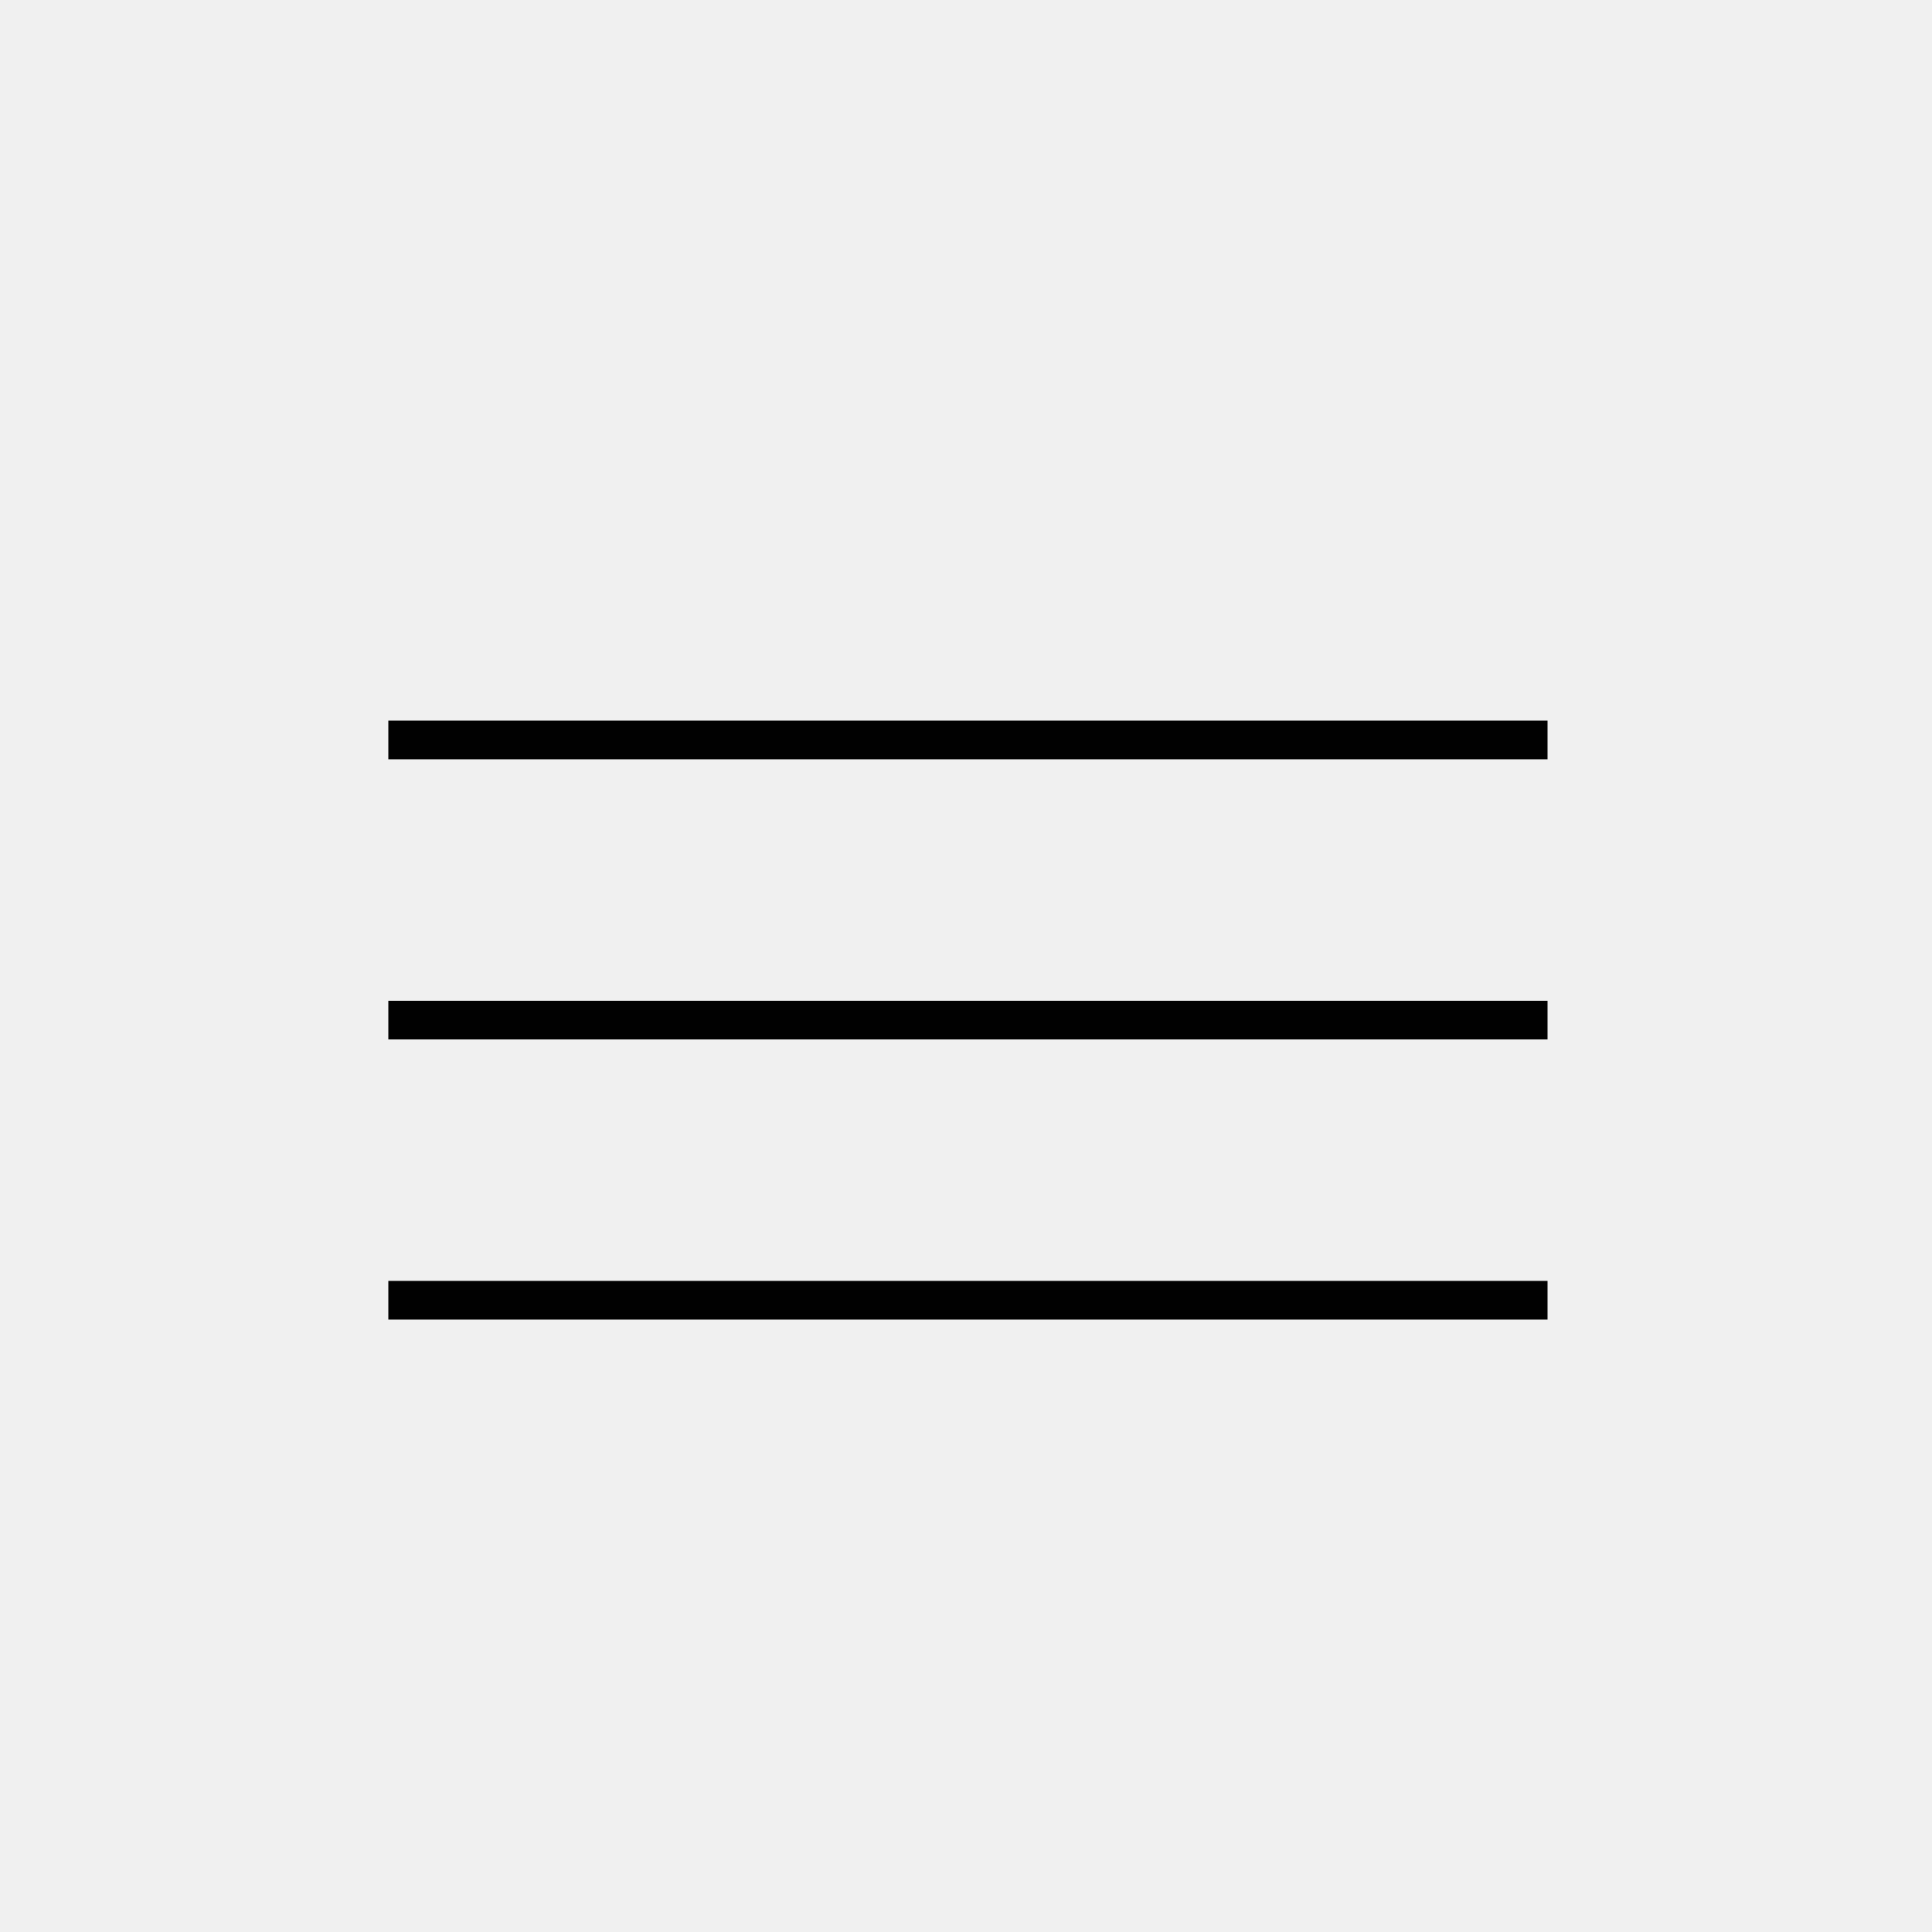
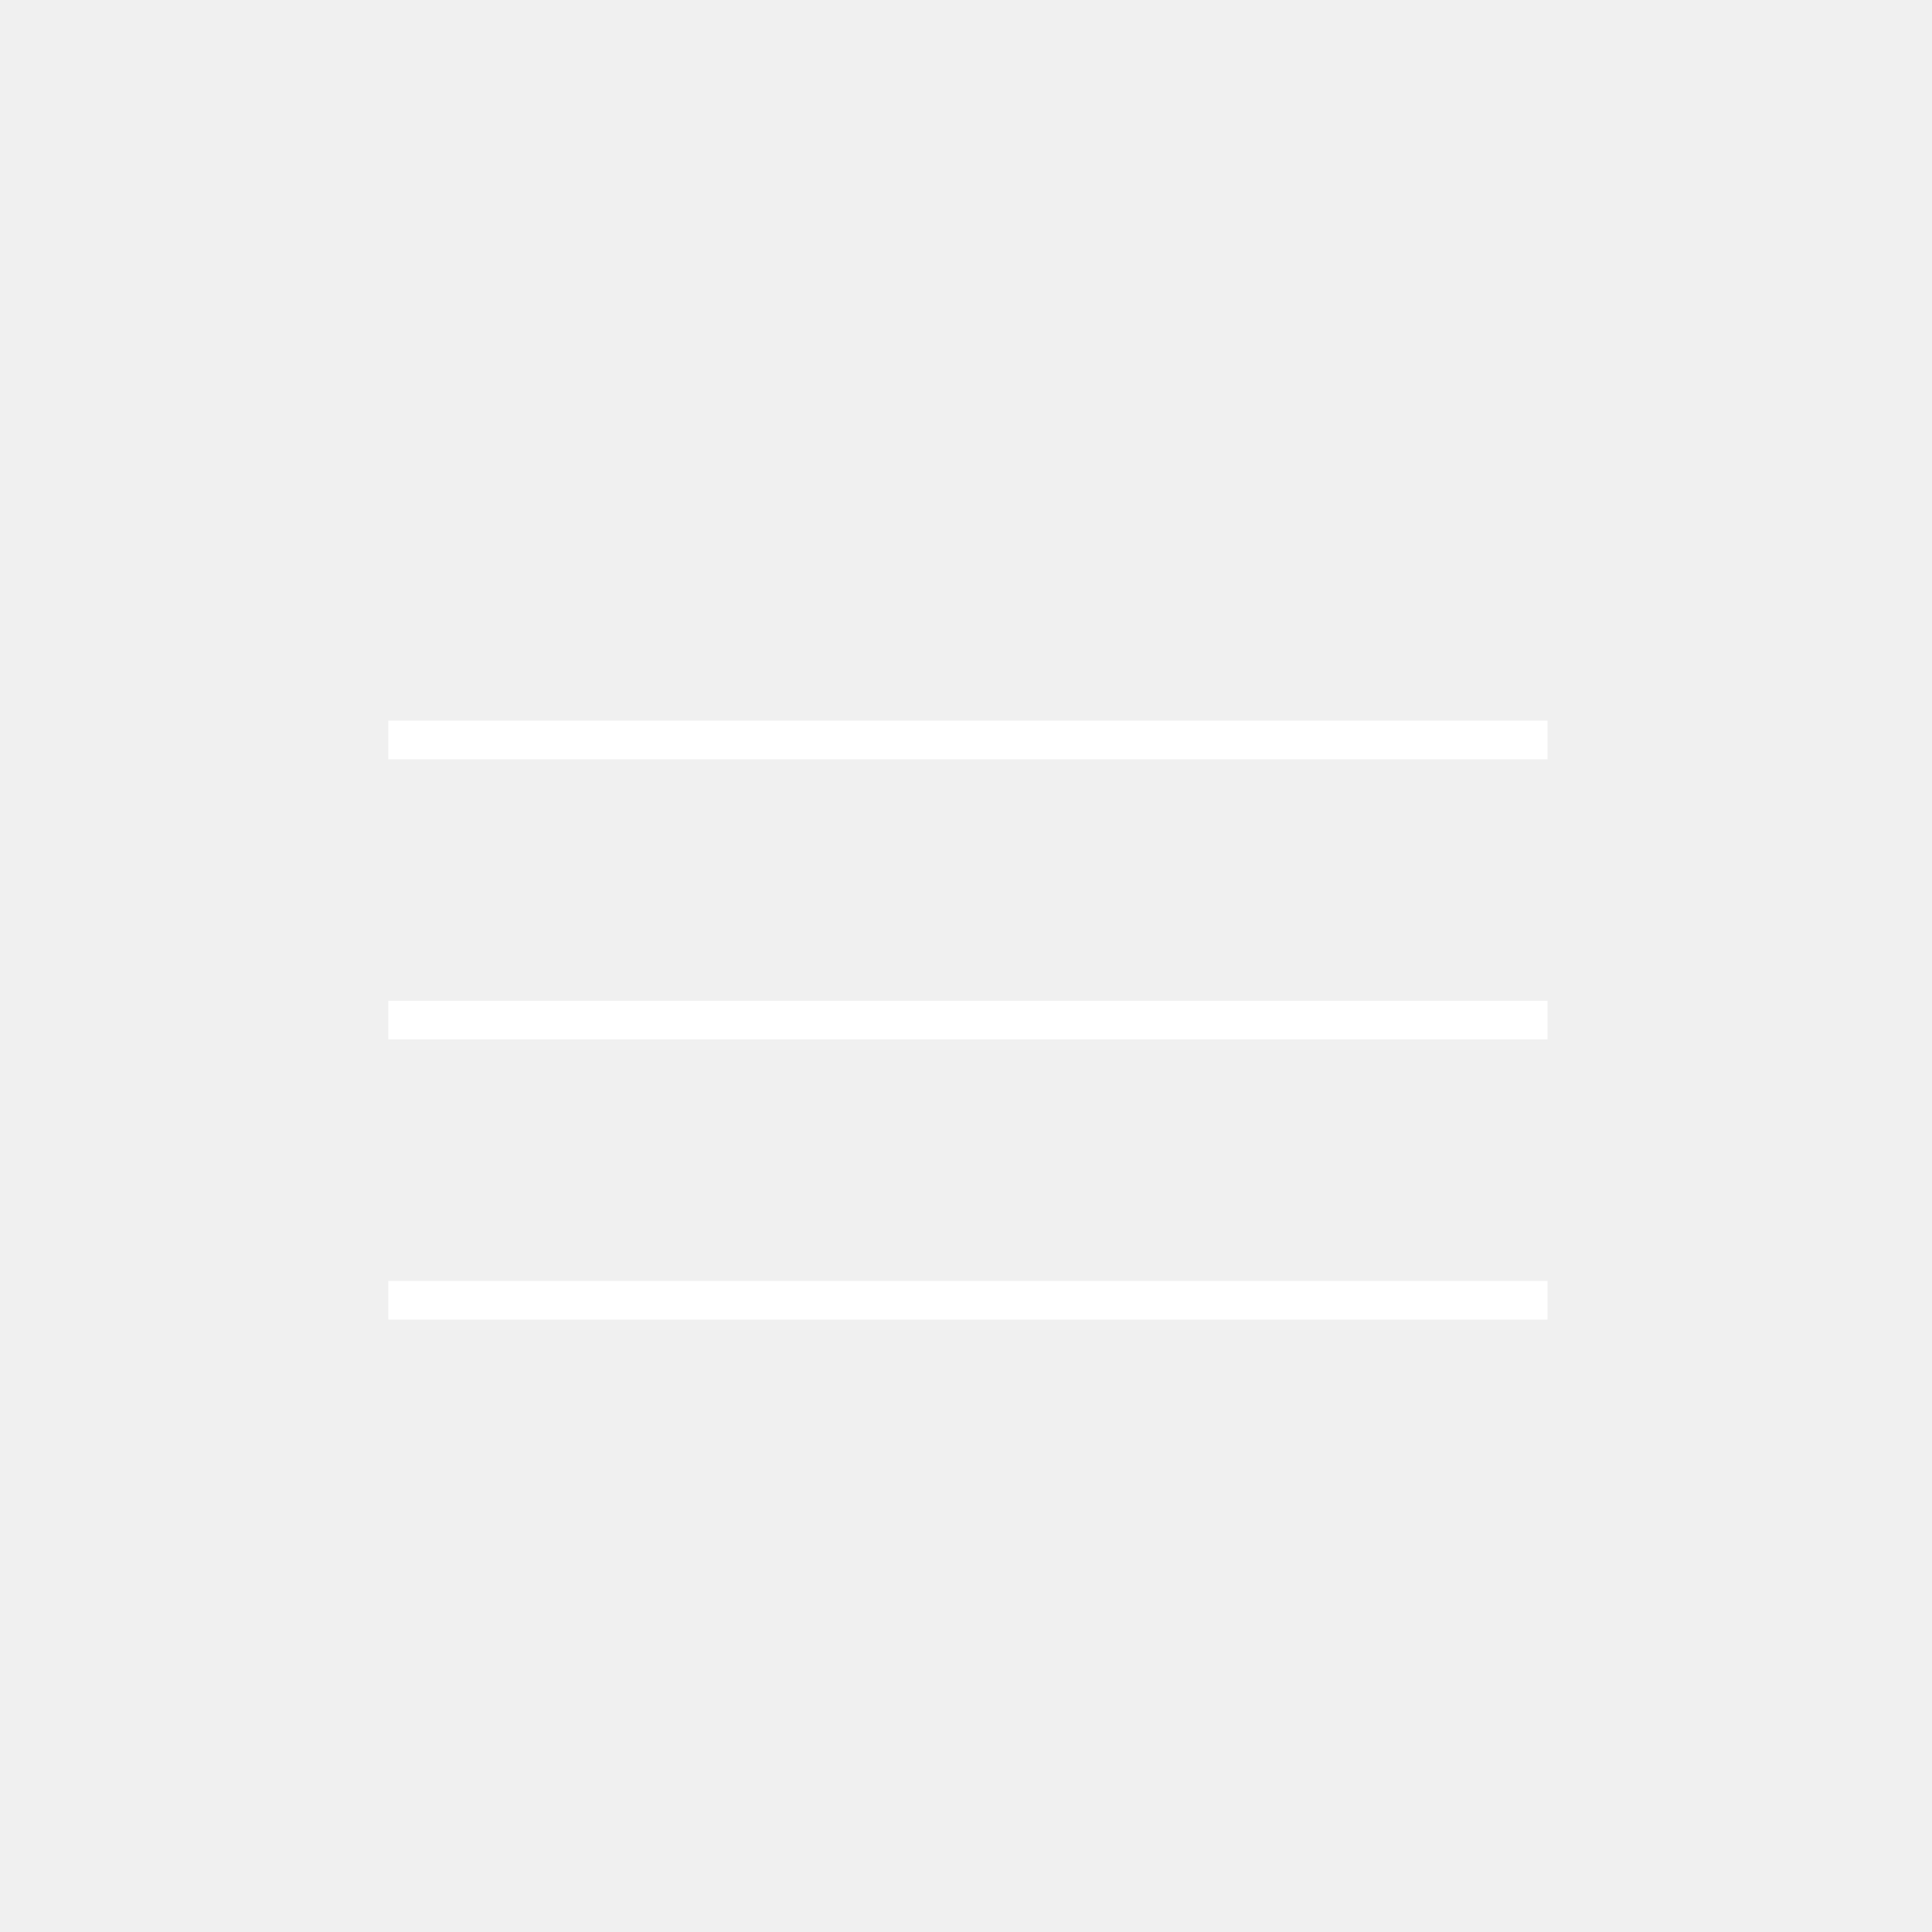
<svg xmlns="http://www.w3.org/2000/svg" enable-background="new 0 0 100 100" id="Layer_1" version="1.1" viewBox="0 0 100 100" xml:space="preserve">
  <g>
-     <polyline fill="#010101" points="20.1,39.3 80.1,39.3 80.1,37.3 20.1,37.3  " />
-     <polyline fill="#010101" points="20.1,53.8 80.1,53.8 80.1,51.8 20.1,51.8  " />
-     <polyline fill="#010101" points="20.1,68.3 80.1,68.3 80.1,66.3 20.1,66.3  " />
+     <polyline fill="#fff" points="20.1,39.3 80.1,39.3 80.1,37.3 20.1,37.3  " />
+     <polyline fill="#fff" points="20.1,53.8 80.1,53.8 80.1,51.8 20.1,51.8  " />
+     <polyline fill="#fff" points="20.1,68.3 80.1,68.3 80.1,66.3 20.1,66.3  " />
  </g>
</svg>
